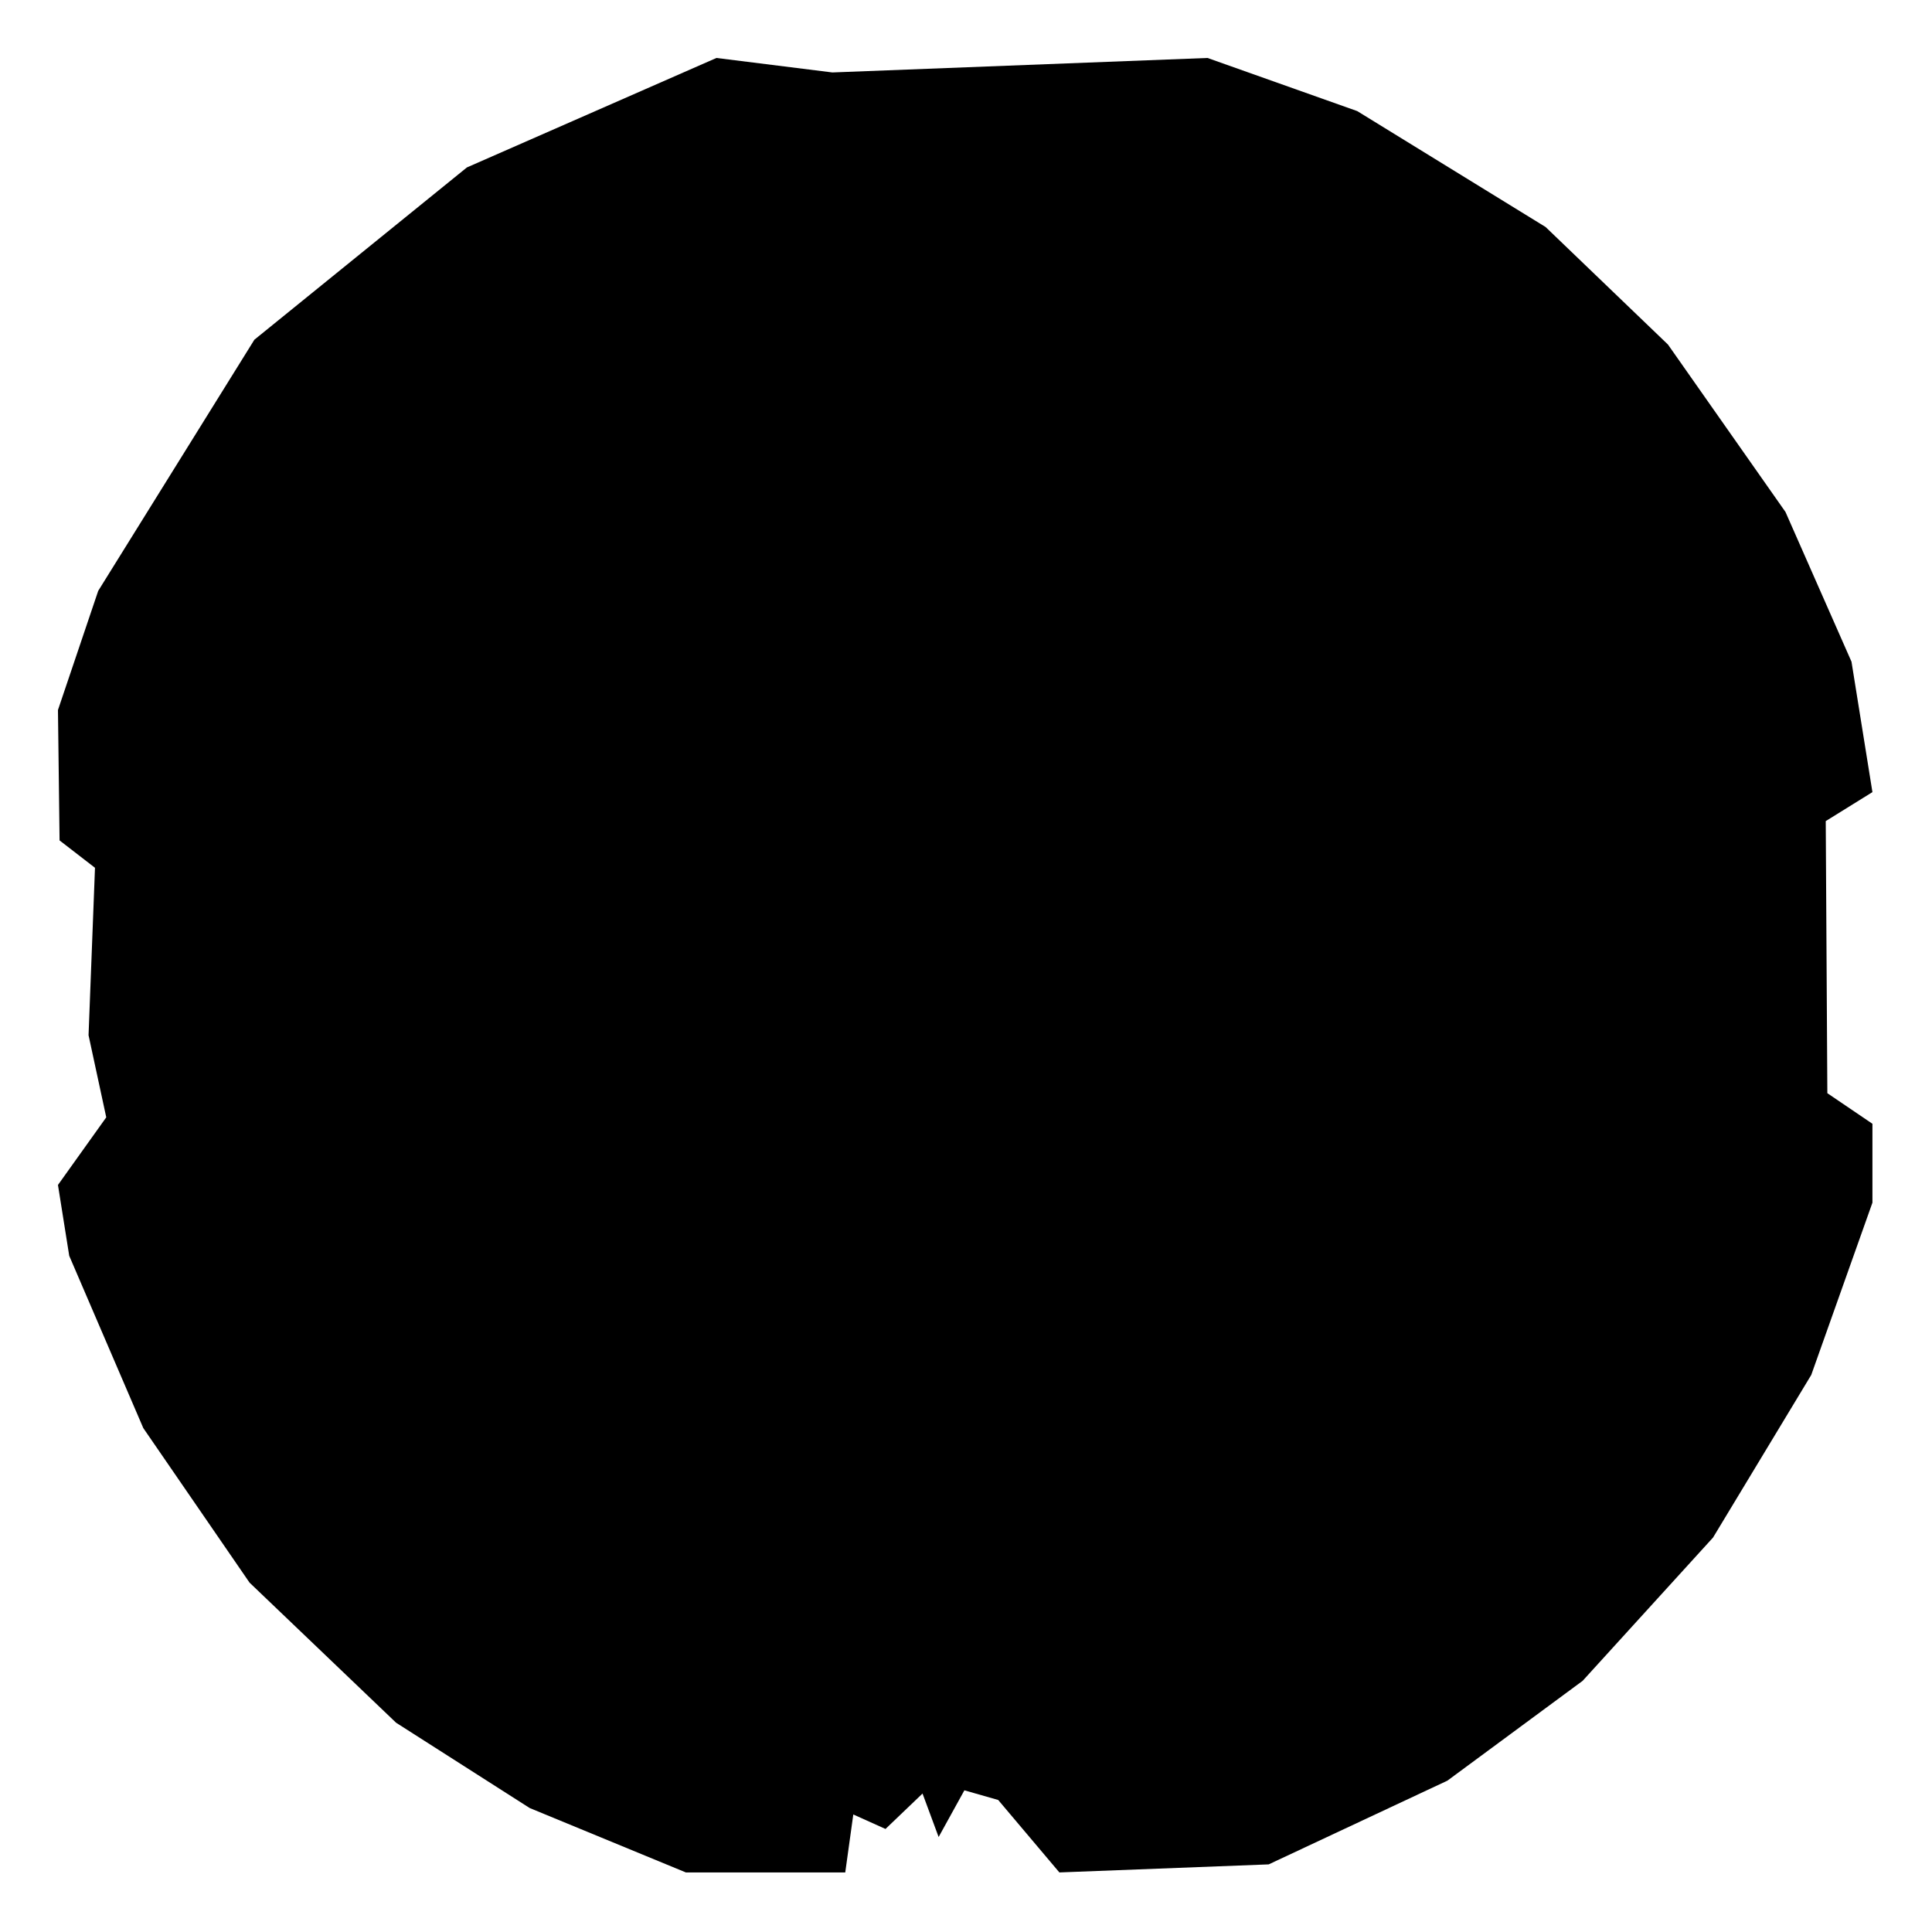
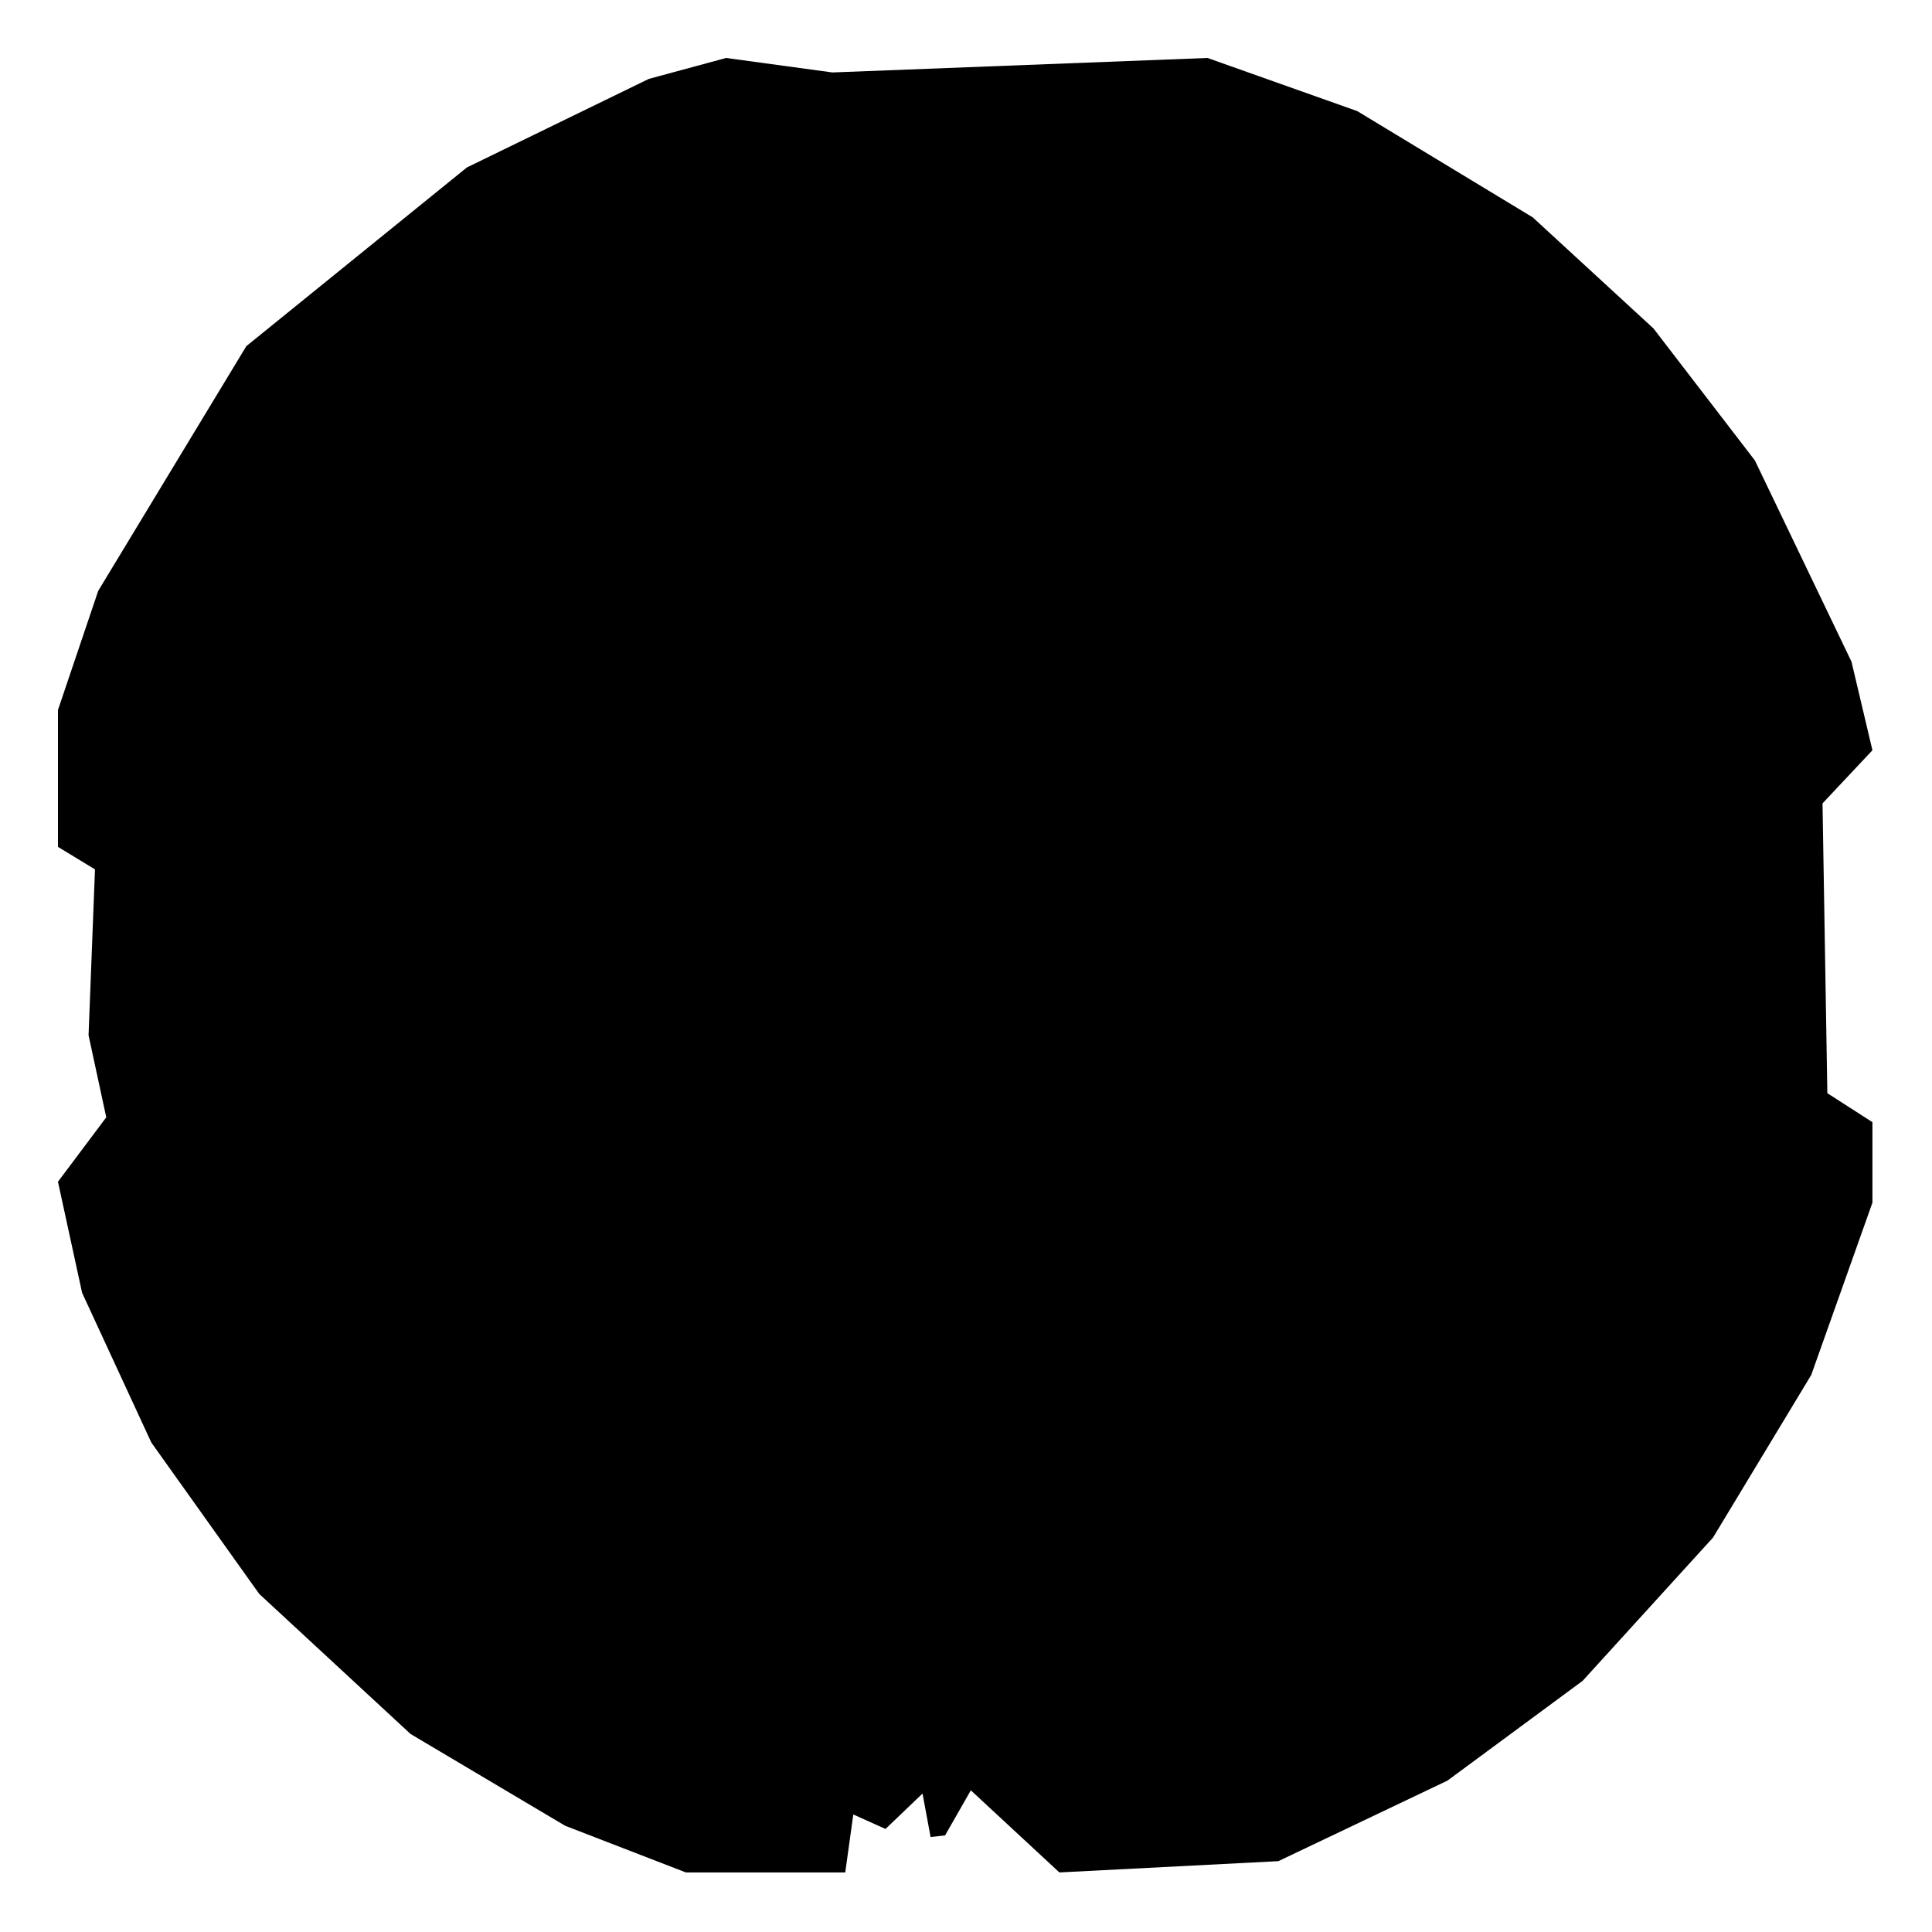
<svg xmlns="http://www.w3.org/2000/svg" width="1200" height="1200" viewBox="0 0 1200 1200">
  <g fill="black" stroke="none">
-     <path d="M 290 104 L 158 211 L 61 367 L 36 441 L 37 522 L 59 539 L 55 643 L 66 694 L 36 736 L 43 780 L 89 887 L 155 983 L 246 1070 L 329 1123 L 426 1163 L 525 1163 L 530 1127 L 550 1136 L 573 1114 L 583 1141 L 599 1112 L 620 1118 L 658 1163 L 788 1158 L 899 1106 L 983 1044 L 1064 955 L 1125 854 L 1163 747 L 1163 698 L 1135 679 L 1134 510 L 1163 492 L 1150 411 L 1109 318 L 1036 214 L 960 141 L 843 69 L 750 36 L 517 45 L 445 36 Z" />
-     <path d="M 779 707 L 780 706 L 785 706 L 786 707 L 789 707 L 791 709 L 791 713 L 790 714 L 785 714 L 784 713 L 783 713 L 782 712 L 780 712 L 779 711 Z" />
+     <path d="M 403 49 L 290 104 L 153 215 L 61 367 L 36 441 L 36 526 L 59 540 L 55 643 L 66 694 L 36 734 L 51 803 L 94 896 L 161 990 L 255 1077 L 351 1134 L 426 1163 L 525 1163 L 530 1127 L 550 1136 L 573 1114 L 578 1141 L 587 1140 L 603 1112 L 658 1163 L 794 1156 L 899 1106 L 983 1044 L 1064 955 L 1125 854 L 1163 747 L 1163 697 L 1135 679 L 1132 499 L 1163 466 L 1150 411 L 1090 286 L 1027 204 L 952 135 L 843 69 L 750 36 L 517 45 L 451 36 Z" />
+     <path d="M 779 707 L 780 706 L 785 706 L 786 707 L 789 707 L 791 709 L 791 713 L 790 714 L 785 714 L 783 712 L 780 712 L 779 711 Z" />
    <path d="M 396 680 L 397 679 L 398 679 L 399 678 L 404 678 L 405 679 L 405 680 L 406 681 L 406 687 L 405 688 L 403 688 L 402 689 L 398 689 L 397 688 L 397 686 L 396 685 Z" />
+     <path d="M 555 569 L 559 569 L 562 572 L 562 587 L 561 588 L 557 588 L 556 587 L 556 585 L 555 584 L 555 582 L 553 580 L 553 573 L 554 572 L 554 570 Z" />
    <path d="M 541 567 L 542 568 L 542 576 L 541 577 L 541 578 L 534 585 L 530 585 L 529 584 L 529 579 L 530 578 L 530 576 L 531 575 L 531 574 L 533 572 L 533 571 L 537 567 Z" />
+     <path d="M 525 555 L 526 556 L 526 560 L 525 561 L 525 562 L 522 565 L 522 566 L 518 570 L 517 570 L 516 571 L 515 571 L 514 572 L 509 572 L 508 571 L 508 567 L 519 556 L 520 556 L 521 555 Z" />
    <path d="M 541 456 L 542 455 L 546 455 L 547 456 L 547 460 L 546 461 L 542 461 L 541 460 Z" />
  </g>
</svg>
